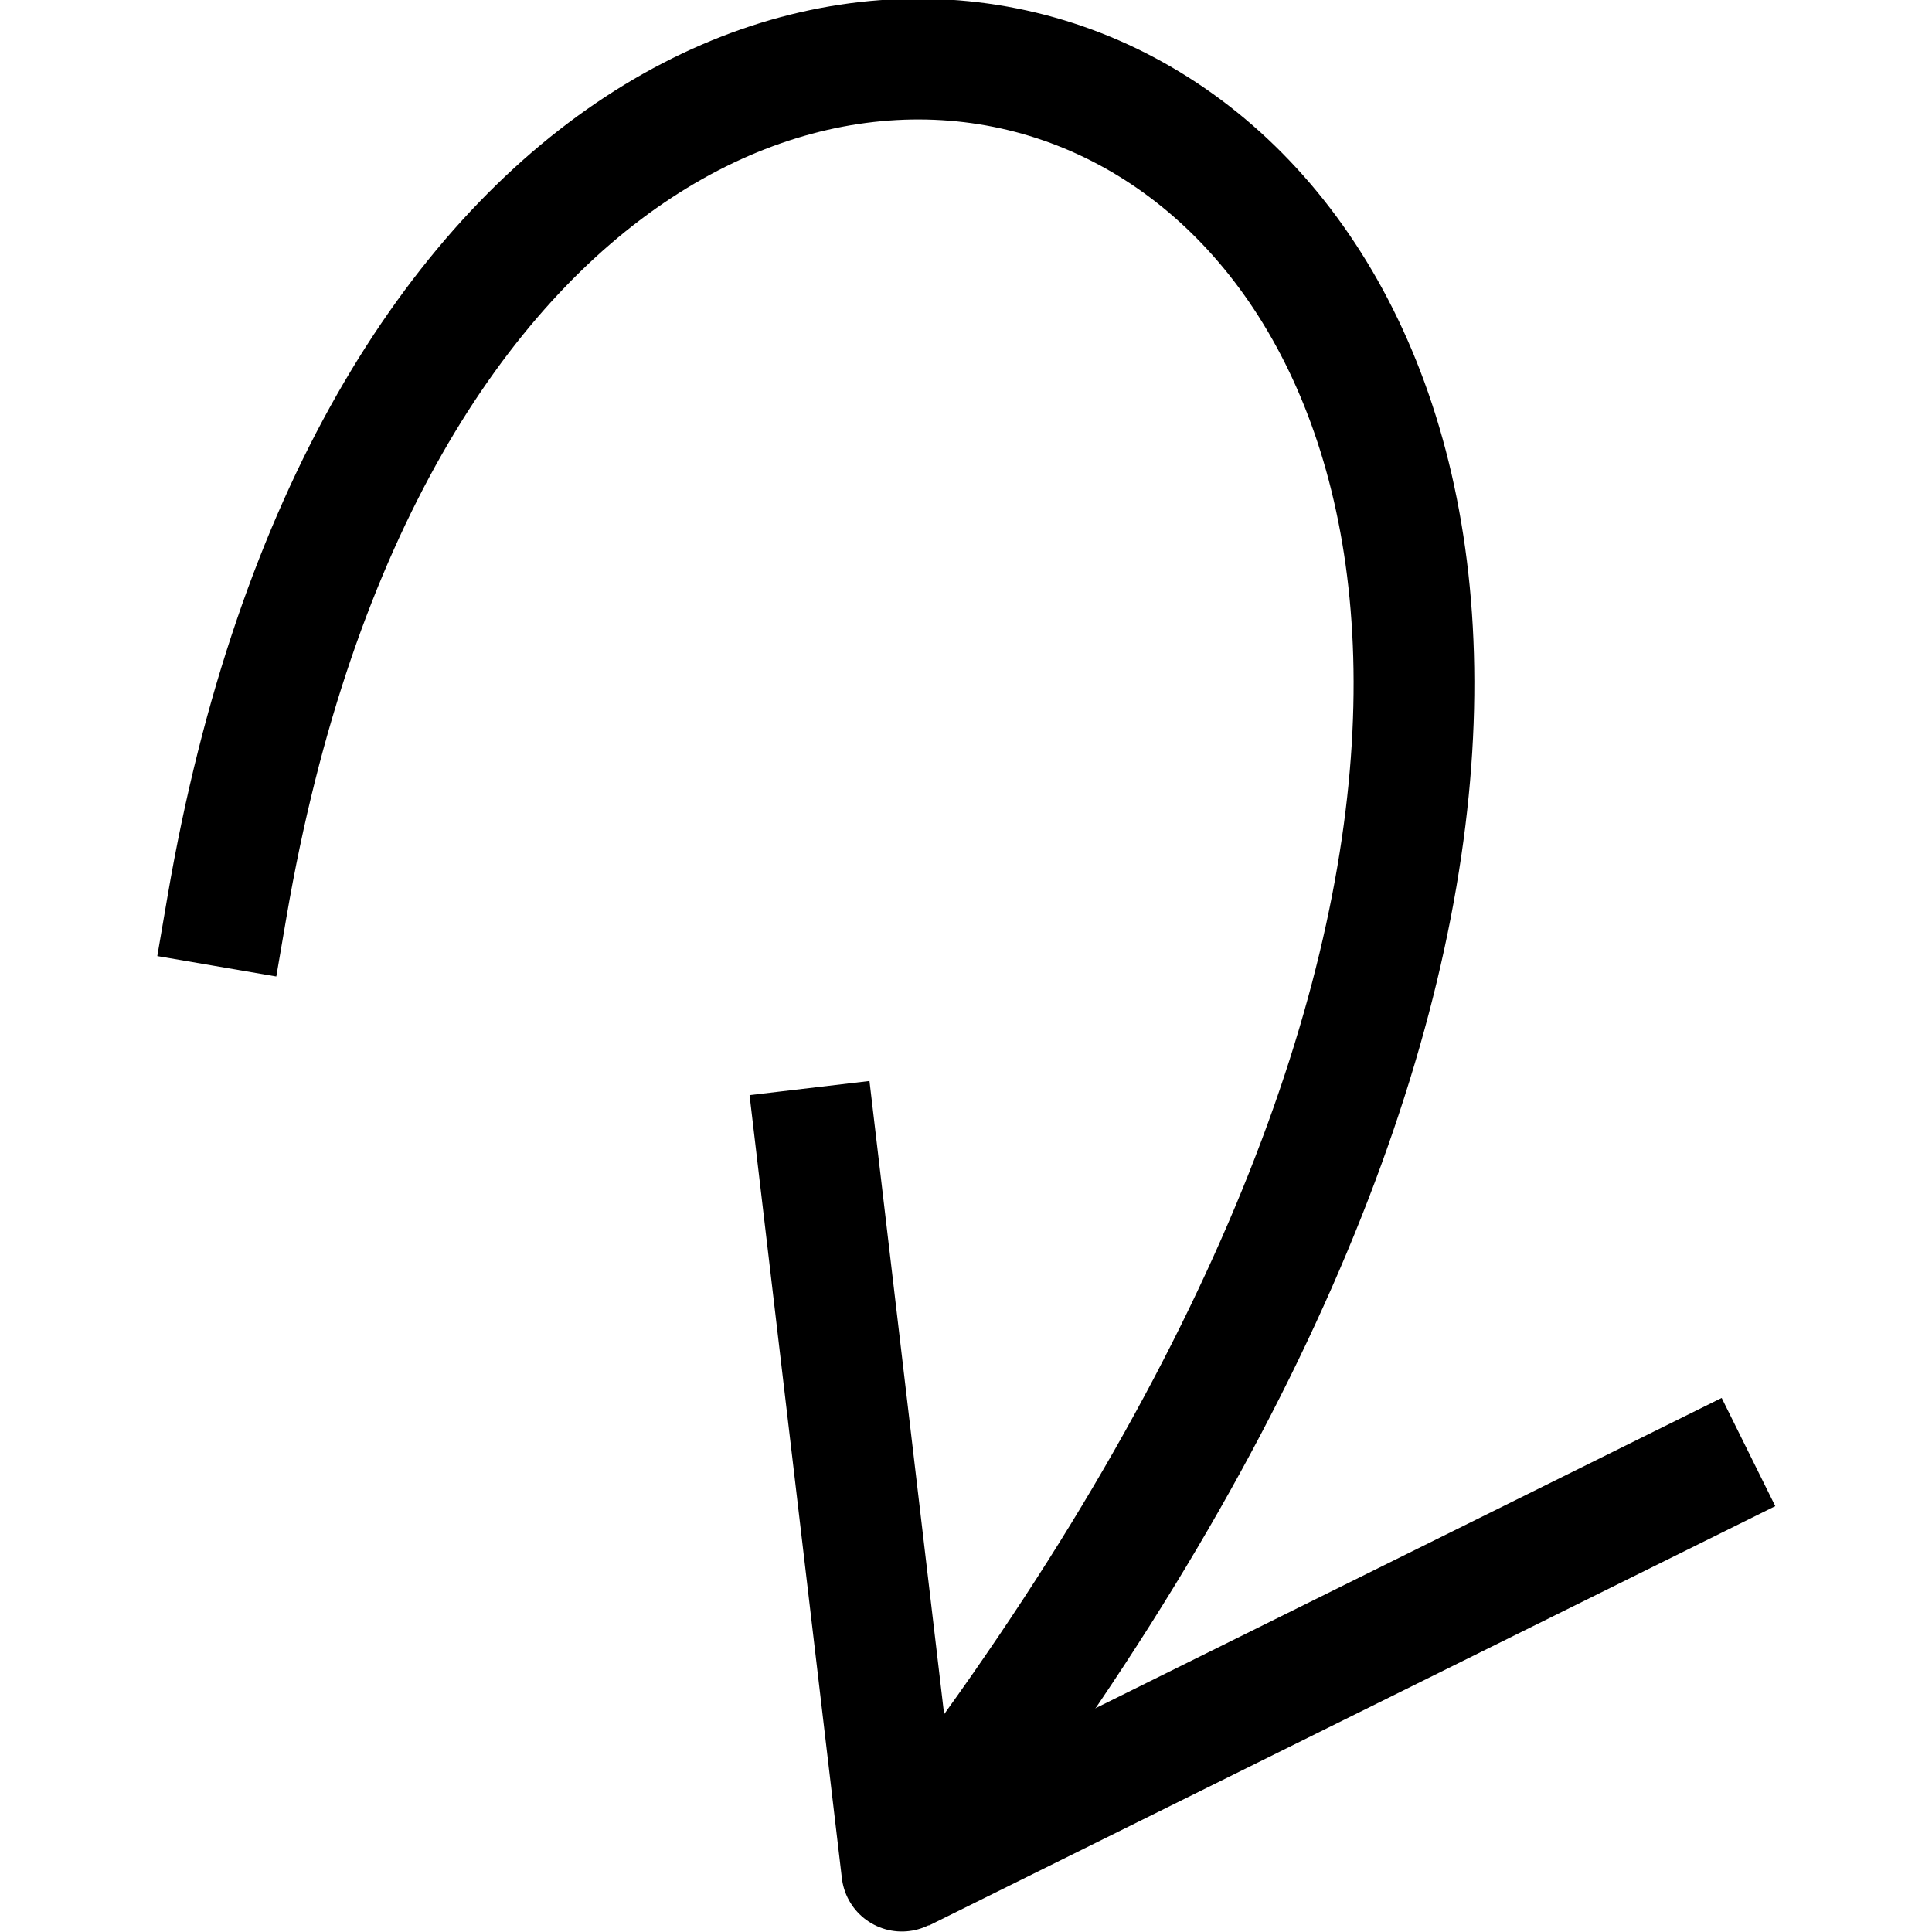
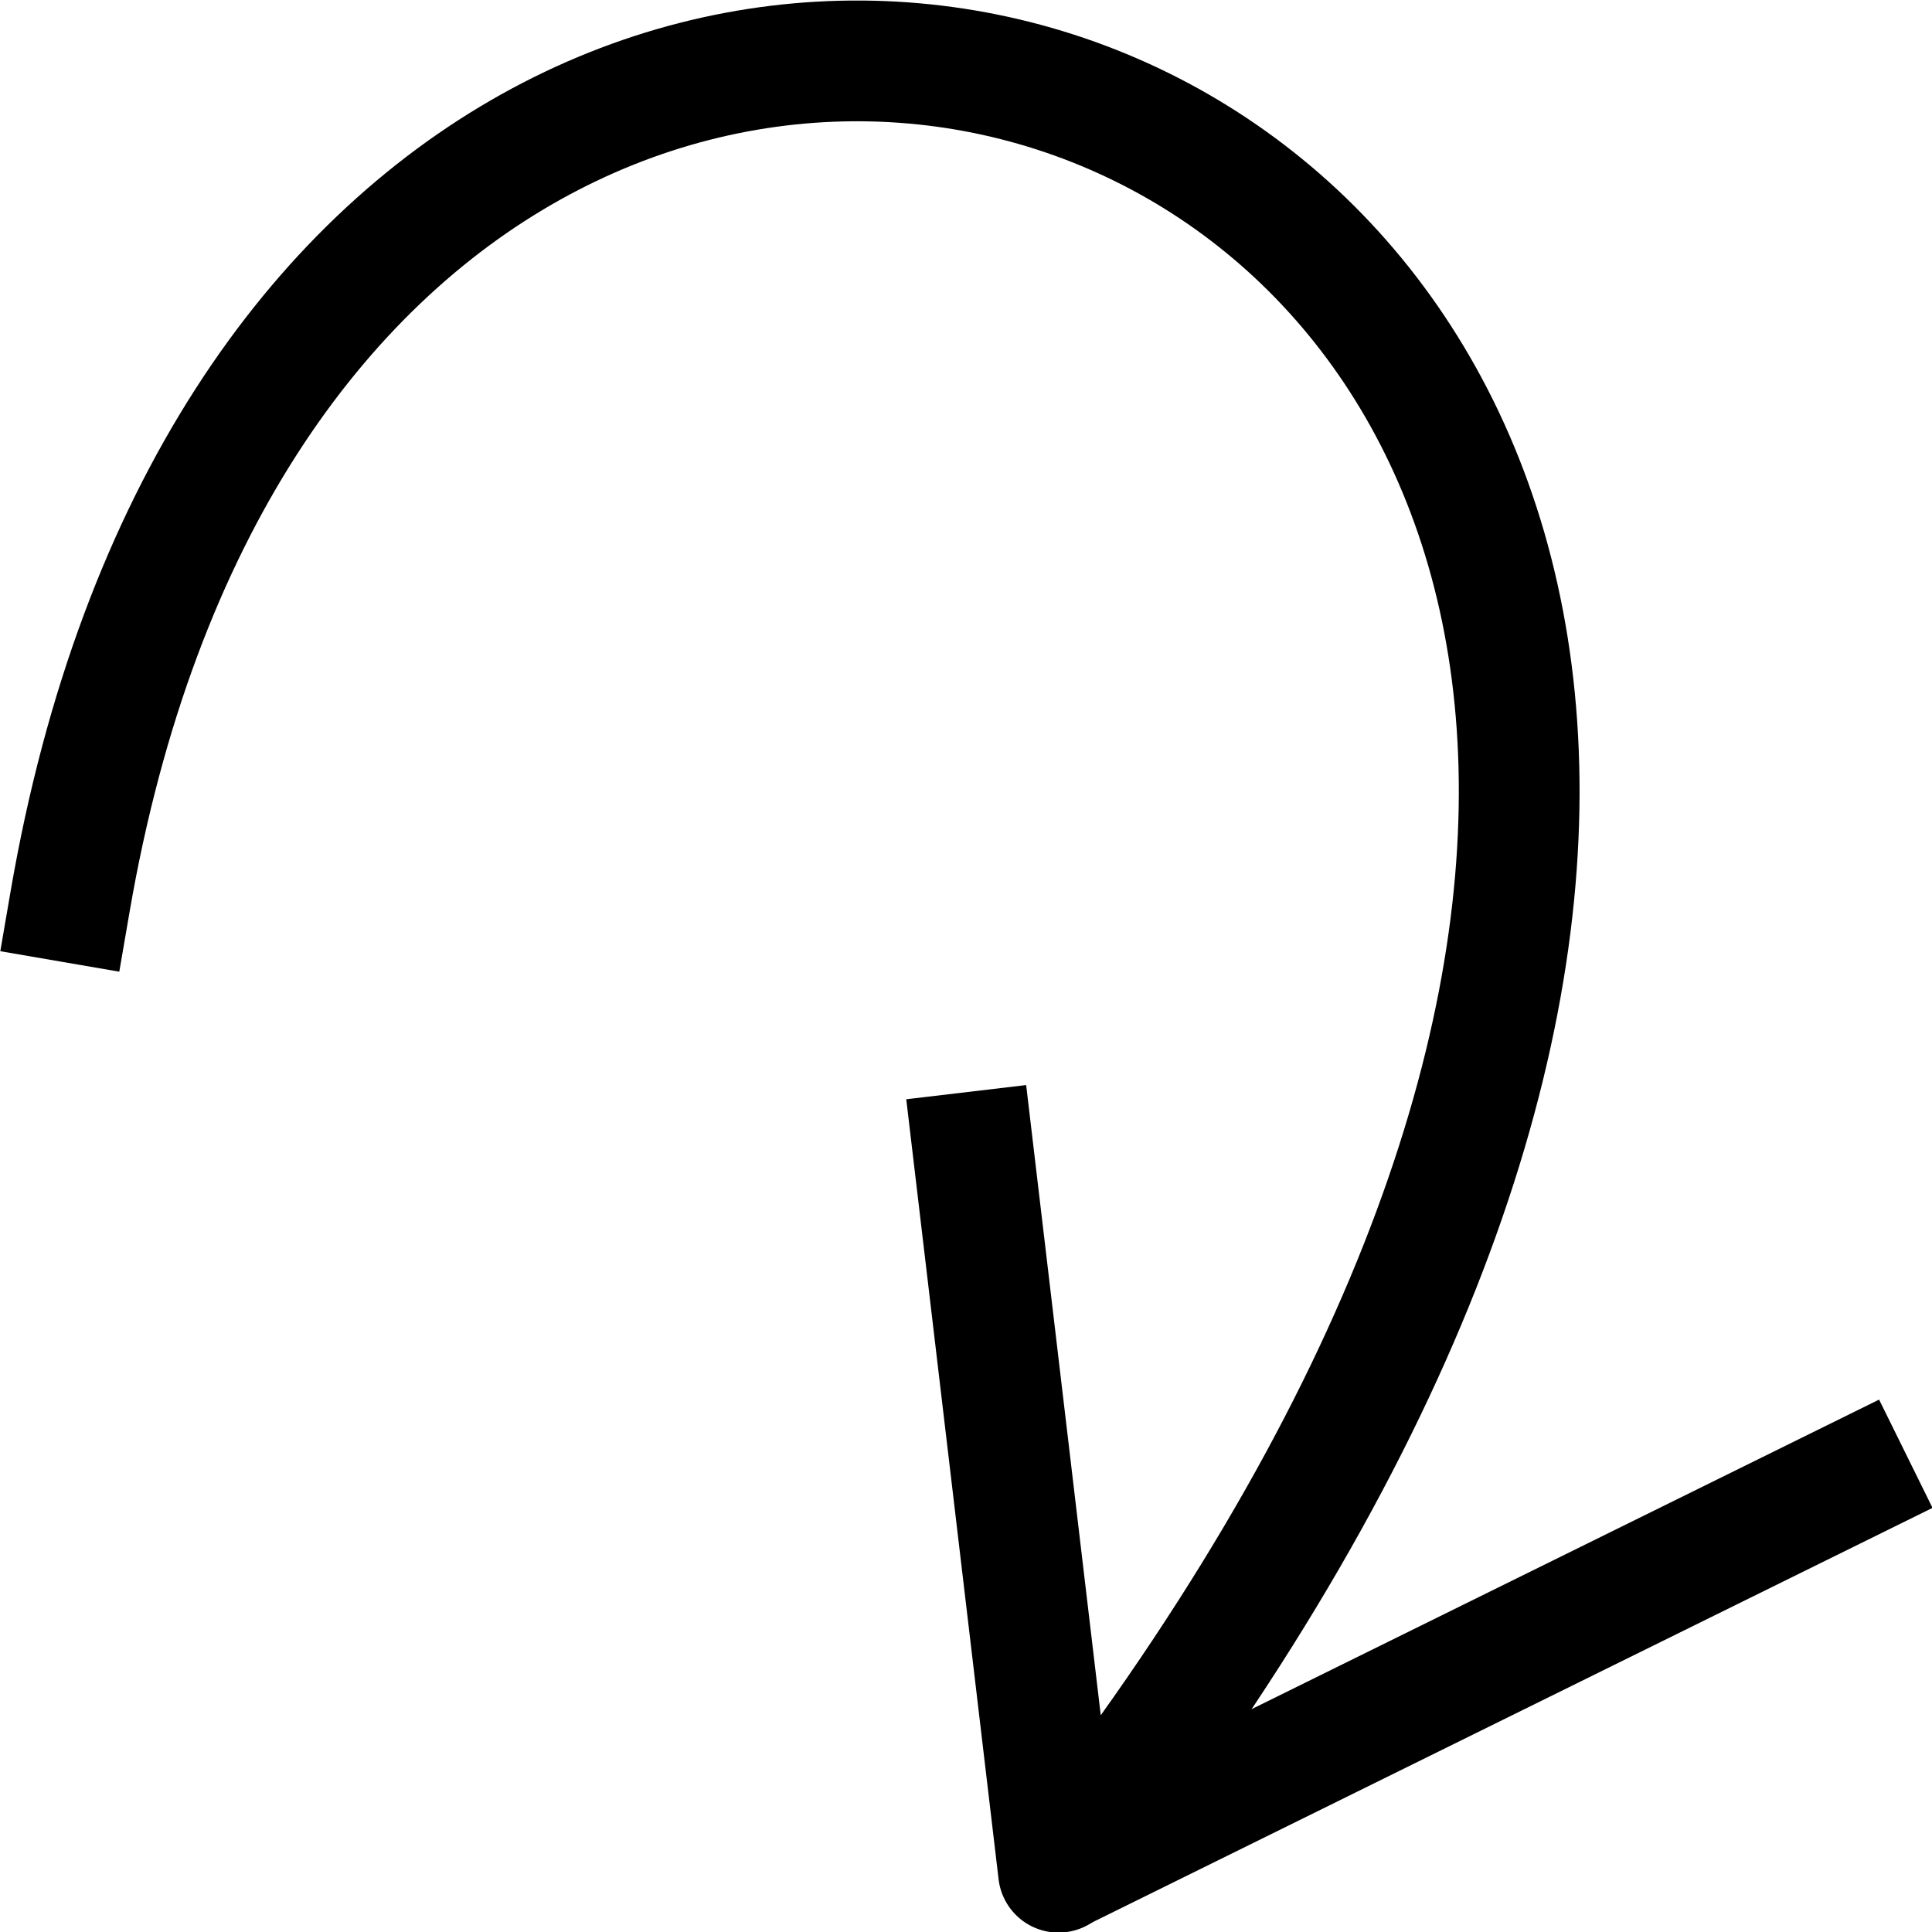
<svg xmlns="http://www.w3.org/2000/svg" version="1.1" viewBox="0 0 16 16.001">
-   <g transform="translate(-675.56 -657.52)" fill="none" stroke="#000" stroke-linejoin="round">
-     <path d="m677.44 665.03c2.236-13.049 16.91-6.475 5.589 7.987l-0.706-5.989" stop-color="#000000" stroke-linecap="square" style="font-variation-settings:normal" />
-     <path d="m683.03 673.02 7.011-3.474" stop-color="#000000" style="font-variation-settings:normal" />
+   <g transform="translate(-675.56 -657.52)" fill="none" stroke="#000" stroke-linejoin="round" stroke-width="1">
+     <path d="m676.14 664.99c2.236-12.995 19.511-6.366 8.187 8.036l-0.706-5.964" stop-color="#000000" stroke-linecap="square" style="font-variation-settings:normal" />
+     <path d="m684.33 673.02 7.014-3.46" stop-color="#000000" style="font-variation-settings:normal" />
  </g>
</svg>
